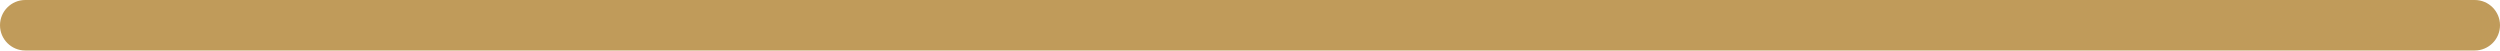
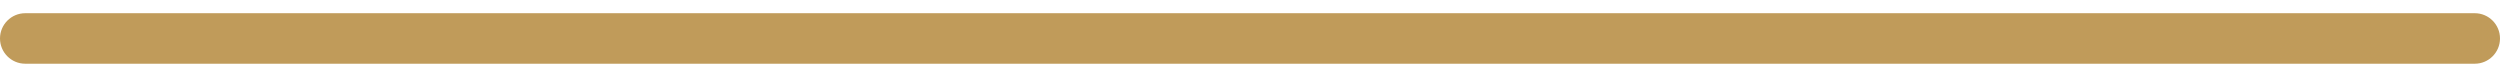
- <svg xmlns="http://www.w3.org/2000/svg" width="99" height="2" viewBox="0 0 99 2">
+ <svg xmlns="http://www.w3.org/2000/svg" width="65" height="2" viewBox="0 0 99 2">
  <path id="Path_22" data-name="Path 22" d="M0,1A1,1,0,0,1,1,0H98a1,1,0,0,1,0,2H1A1,1,0,0,1,0,1Z" fill="#c09b5a" />
</svg>
